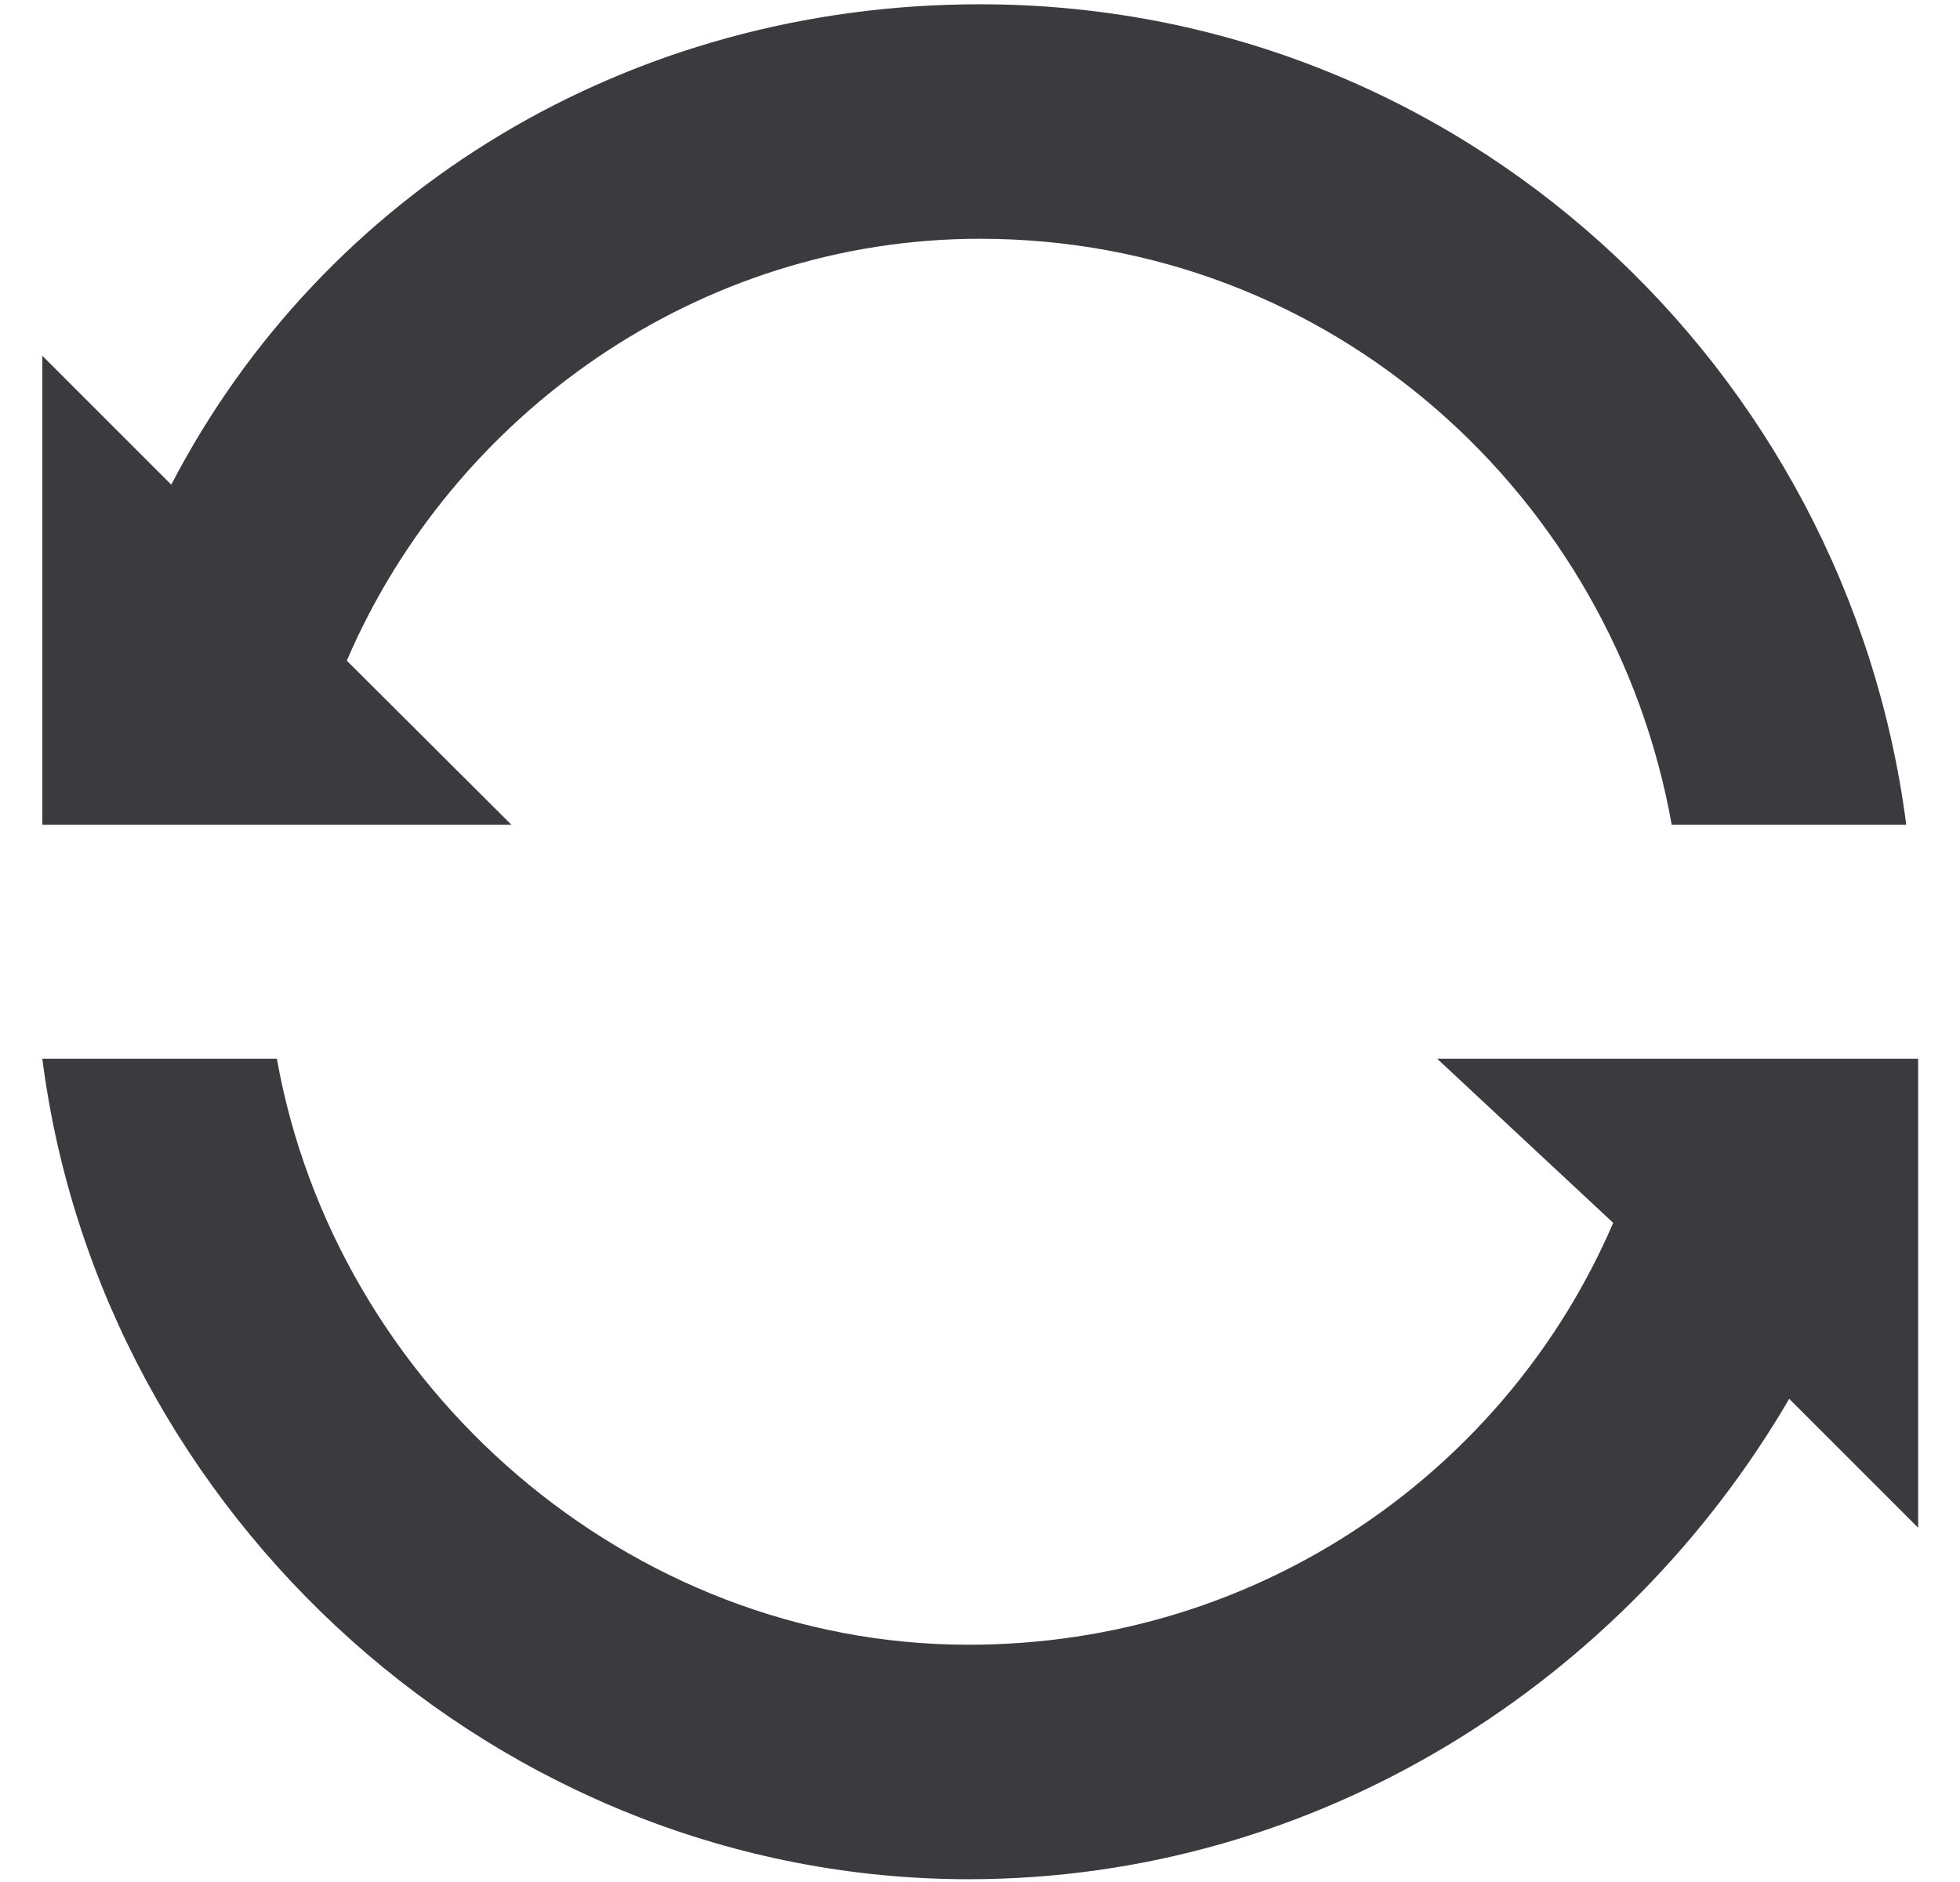
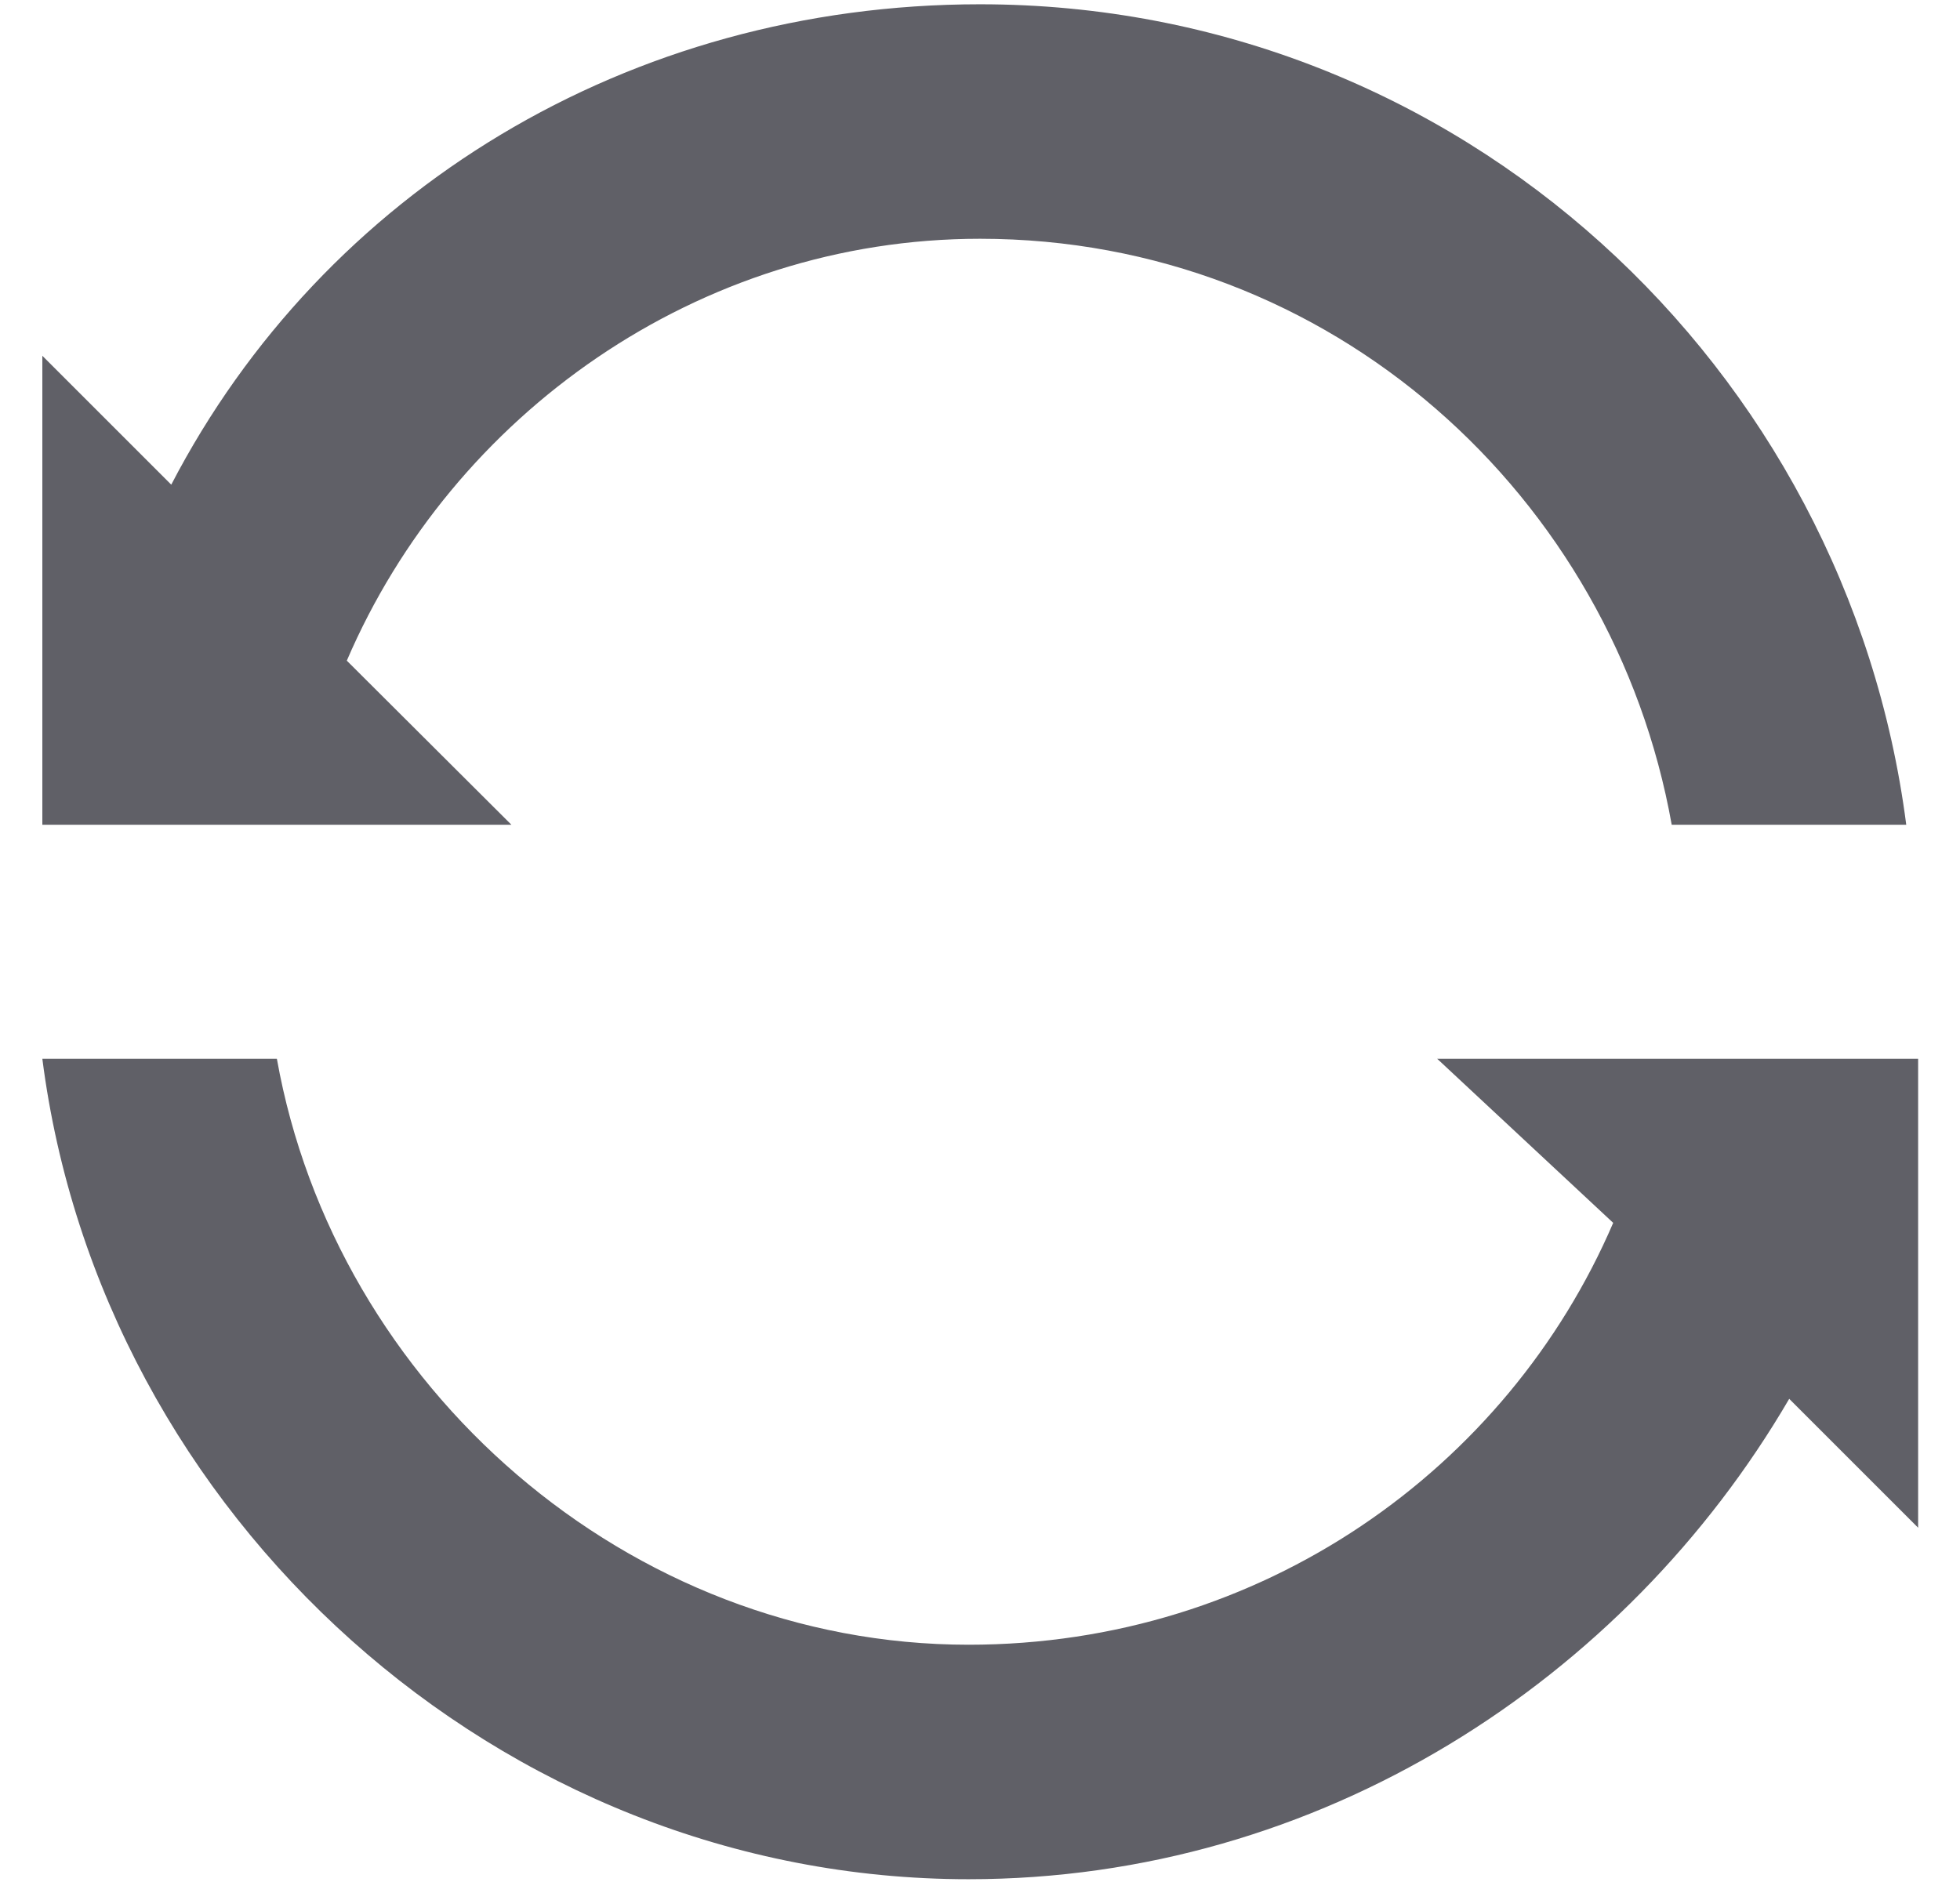
<svg xmlns="http://www.w3.org/2000/svg" version="1.1" id="Capa_1" x="0px" y="0px" viewBox="-414 535.4 412 395.6" style="enable-background:new -414 535.4 412 395.6;" xml:space="preserve">
  <style type="text/css">
- 	.st0{fill:#3B3B3F;}
+ 	.st0{fill:#606067;}
</style>
  <g id="XMLID_43_">
    <polygon id="XMLID_45_" class="st0" points="-772.6,1426.3 -407.6,1076.8 -371.4,1111.5 -736.4,1461  " />
    <polygon id="XMLID_46_" class="st0" points="-407.6,1461 -772.6,1111.5 -736.4,1076.8 -371.4,1426.3  " />
  </g>
  <g>
    <path class="st0" d="M-341.1,674.3c22.2-51.7,73.9-88.7,133.1-88.7c73.9,0,133.1,54.2,145.4,123.2h49.3   C-25.7,612.7-107,536.3-208,536.3c-73.9,0-138,39.4-170,101l-27.1-27.1v98.6h98.6L-341.1,674.3L-341.1,674.3z" />
    <path class="st0" d="M-10.9,758h-101l37,34.5c-22.2,51.7-73.9,88.7-135.5,88.7c-71.5,0-133.1-54.2-145.4-123.2h-49.3   c12.3,96.1,96.1,172.5,194.7,172.5c73.9,0,138-41.9,172.5-101l27.1,27.1V758z" />
  </g>
</svg>
